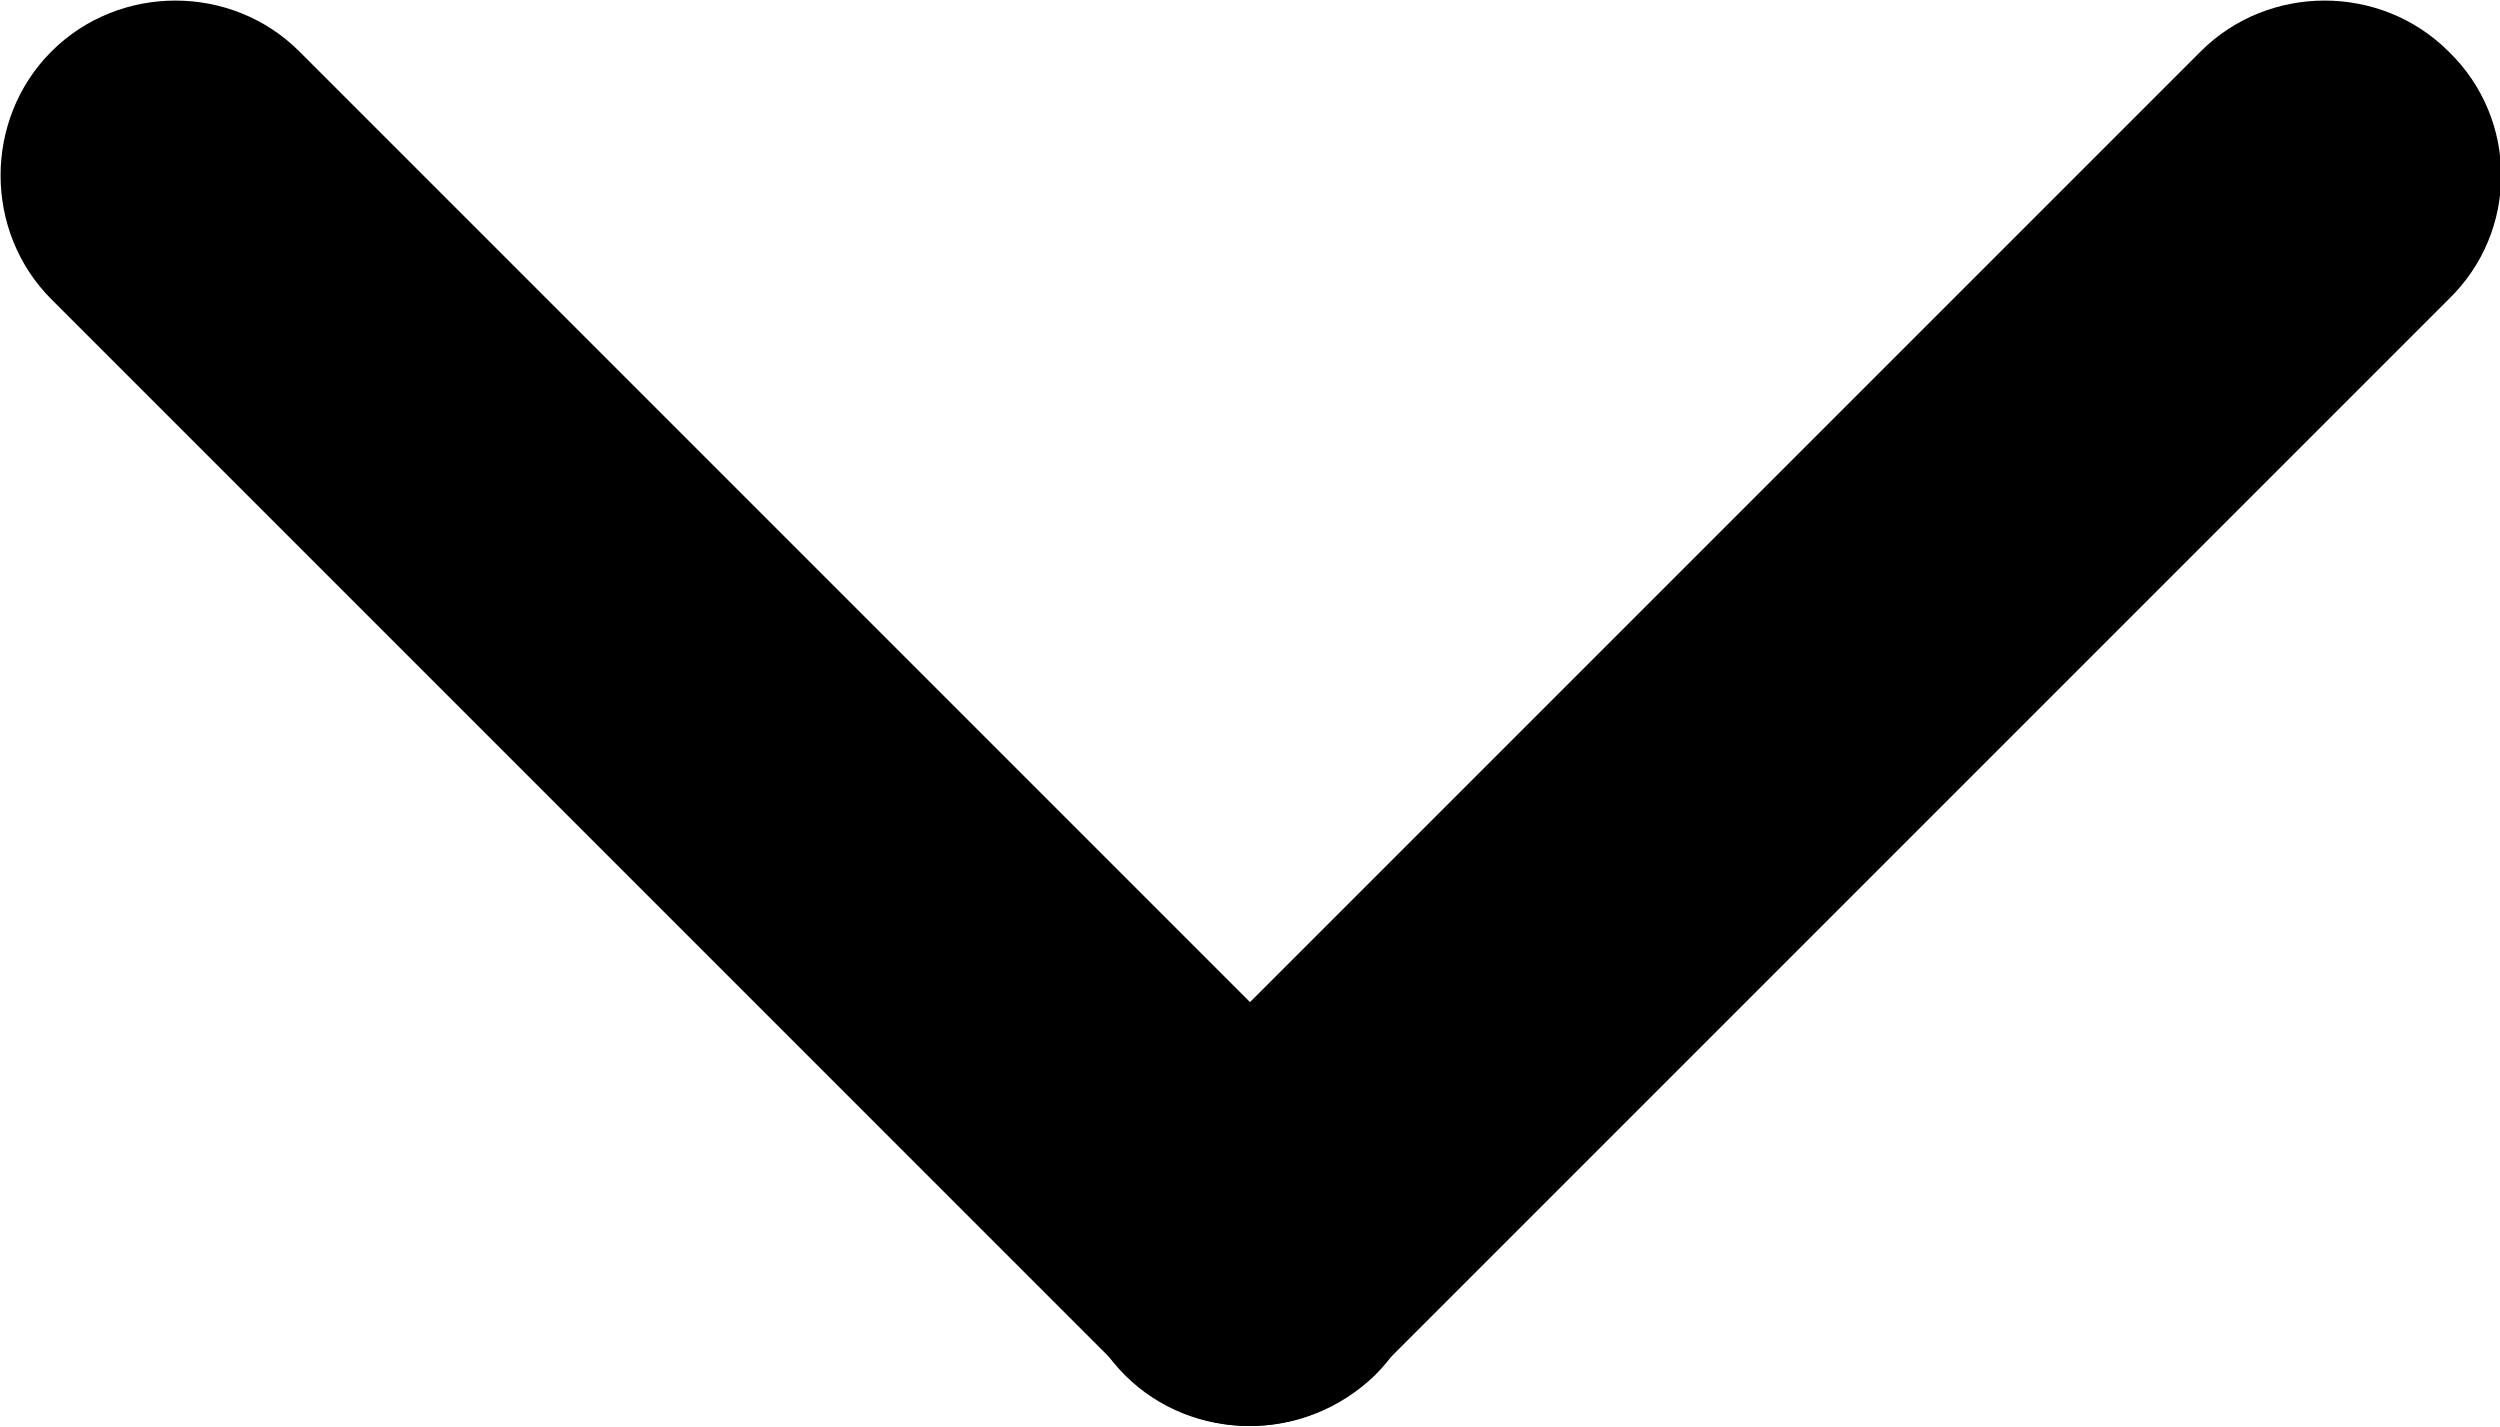
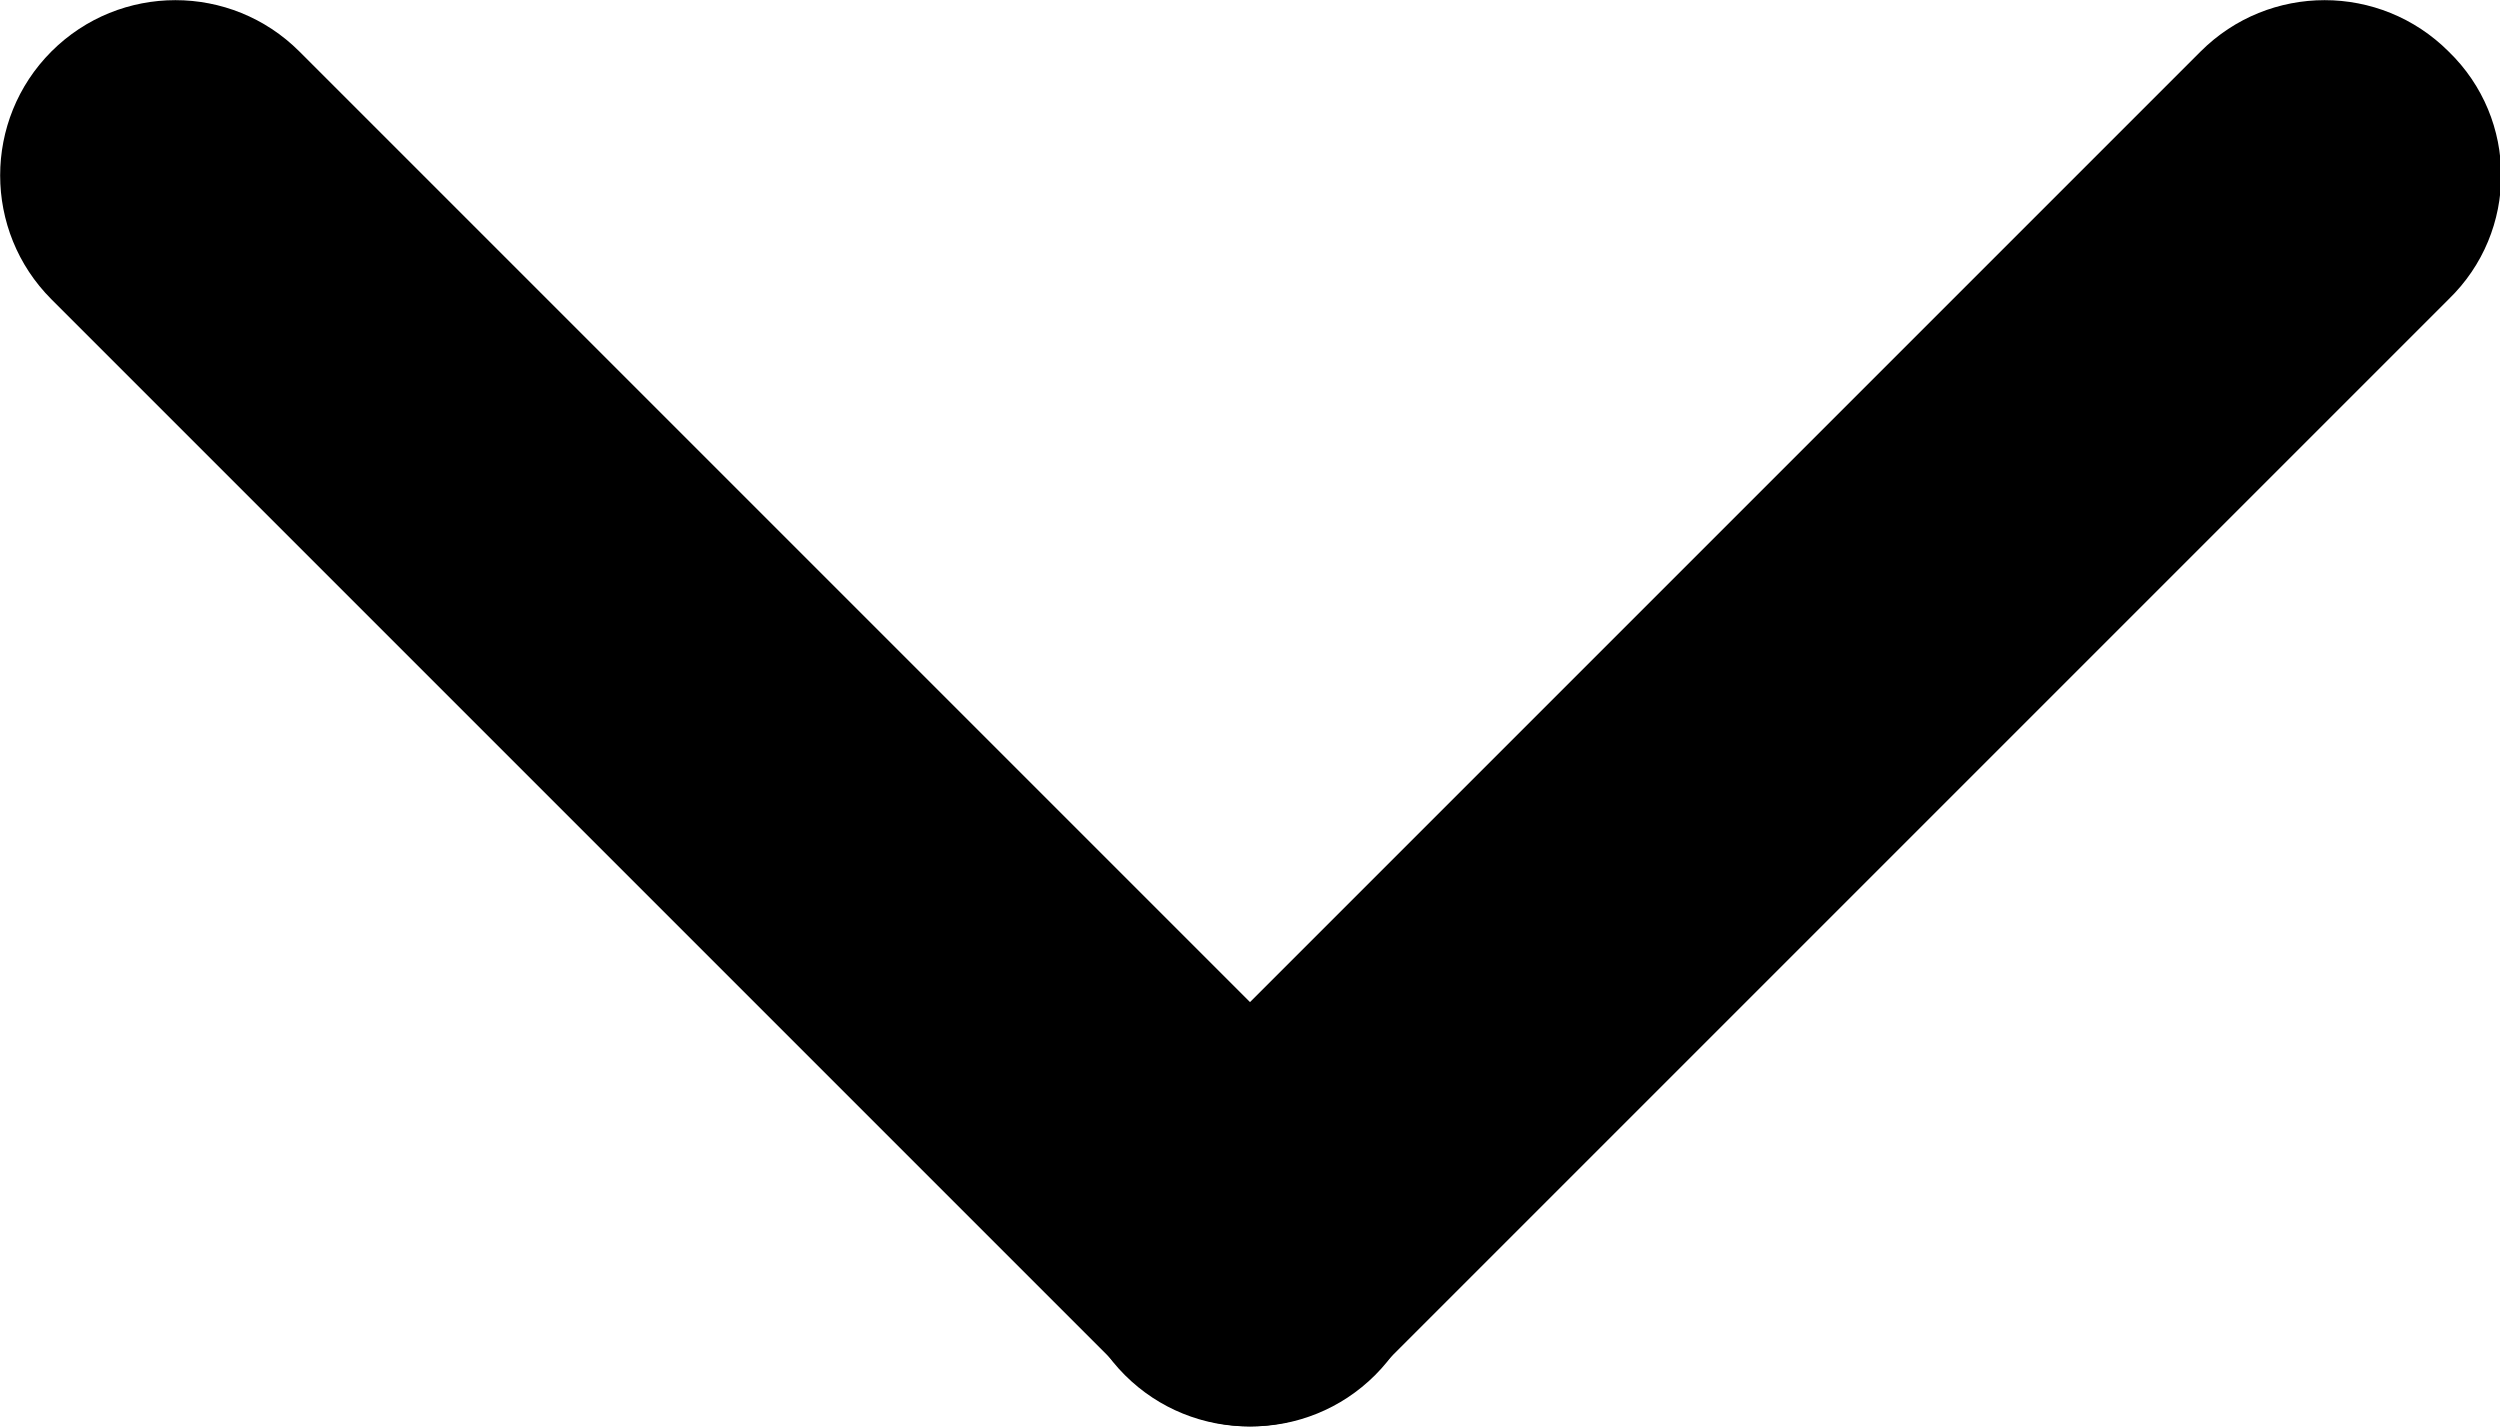
- <svg xmlns="http://www.w3.org/2000/svg" version="1.1" id="Layer_1" x="0px" y="0px" viewBox="0 0 106.9 61" style="enable-background:new 0 0 106.9 61;" xml:space="preserve">
-   <g>
-     <path d="M104.7,12.8l-46,46c-2.9,2.9-7.7,2.9-10.6,0l0,0c-2.9-2.9-2.9-7.7,0-10.6l46-46c2.9-2.9,7.7-2.9,10.6,0l0,0   C107.7,5.1,107.7,9.9,104.7,12.8z" />
-     <path d="M48.2,58.8l-46-46c-2.9-2.9-2.9-7.7,0-10.6l0,0c2.9-2.9,7.7-2.9,10.6,0l46,46c2.9,2.9,2.9,7.7,0,10.6l0,0   C55.8,61.7,51.1,61.7,48.2,58.8z" />
-   </g>
+ <svg xmlns="http://www.w3.org/2000/svg" version="1.1" x="0" y="0" viewBox="0 0 106.9 61" xml:space="preserve" enable-background="new 0 0 106.9 61">
+   <path d="m104.7 12.8-46 46a7.5 7.5 0 0 1-10.6 0 7.5 7.5 0 0 1 0-10.6l46-46a7.5 7.5 0 0 1 10.6 0c3 2.9 3 7.7 0 10.6z" />
+   <path d="m48.2 58.8-46-46a7.5 7.5 0 0 1 0-10.6 7.5 7.5 0 0 1 10.6 0l46 46a7.5 7.5 0 0 1 0 10.6 7.5 7.5 0 0 1-10.6 0z" />
</svg>
